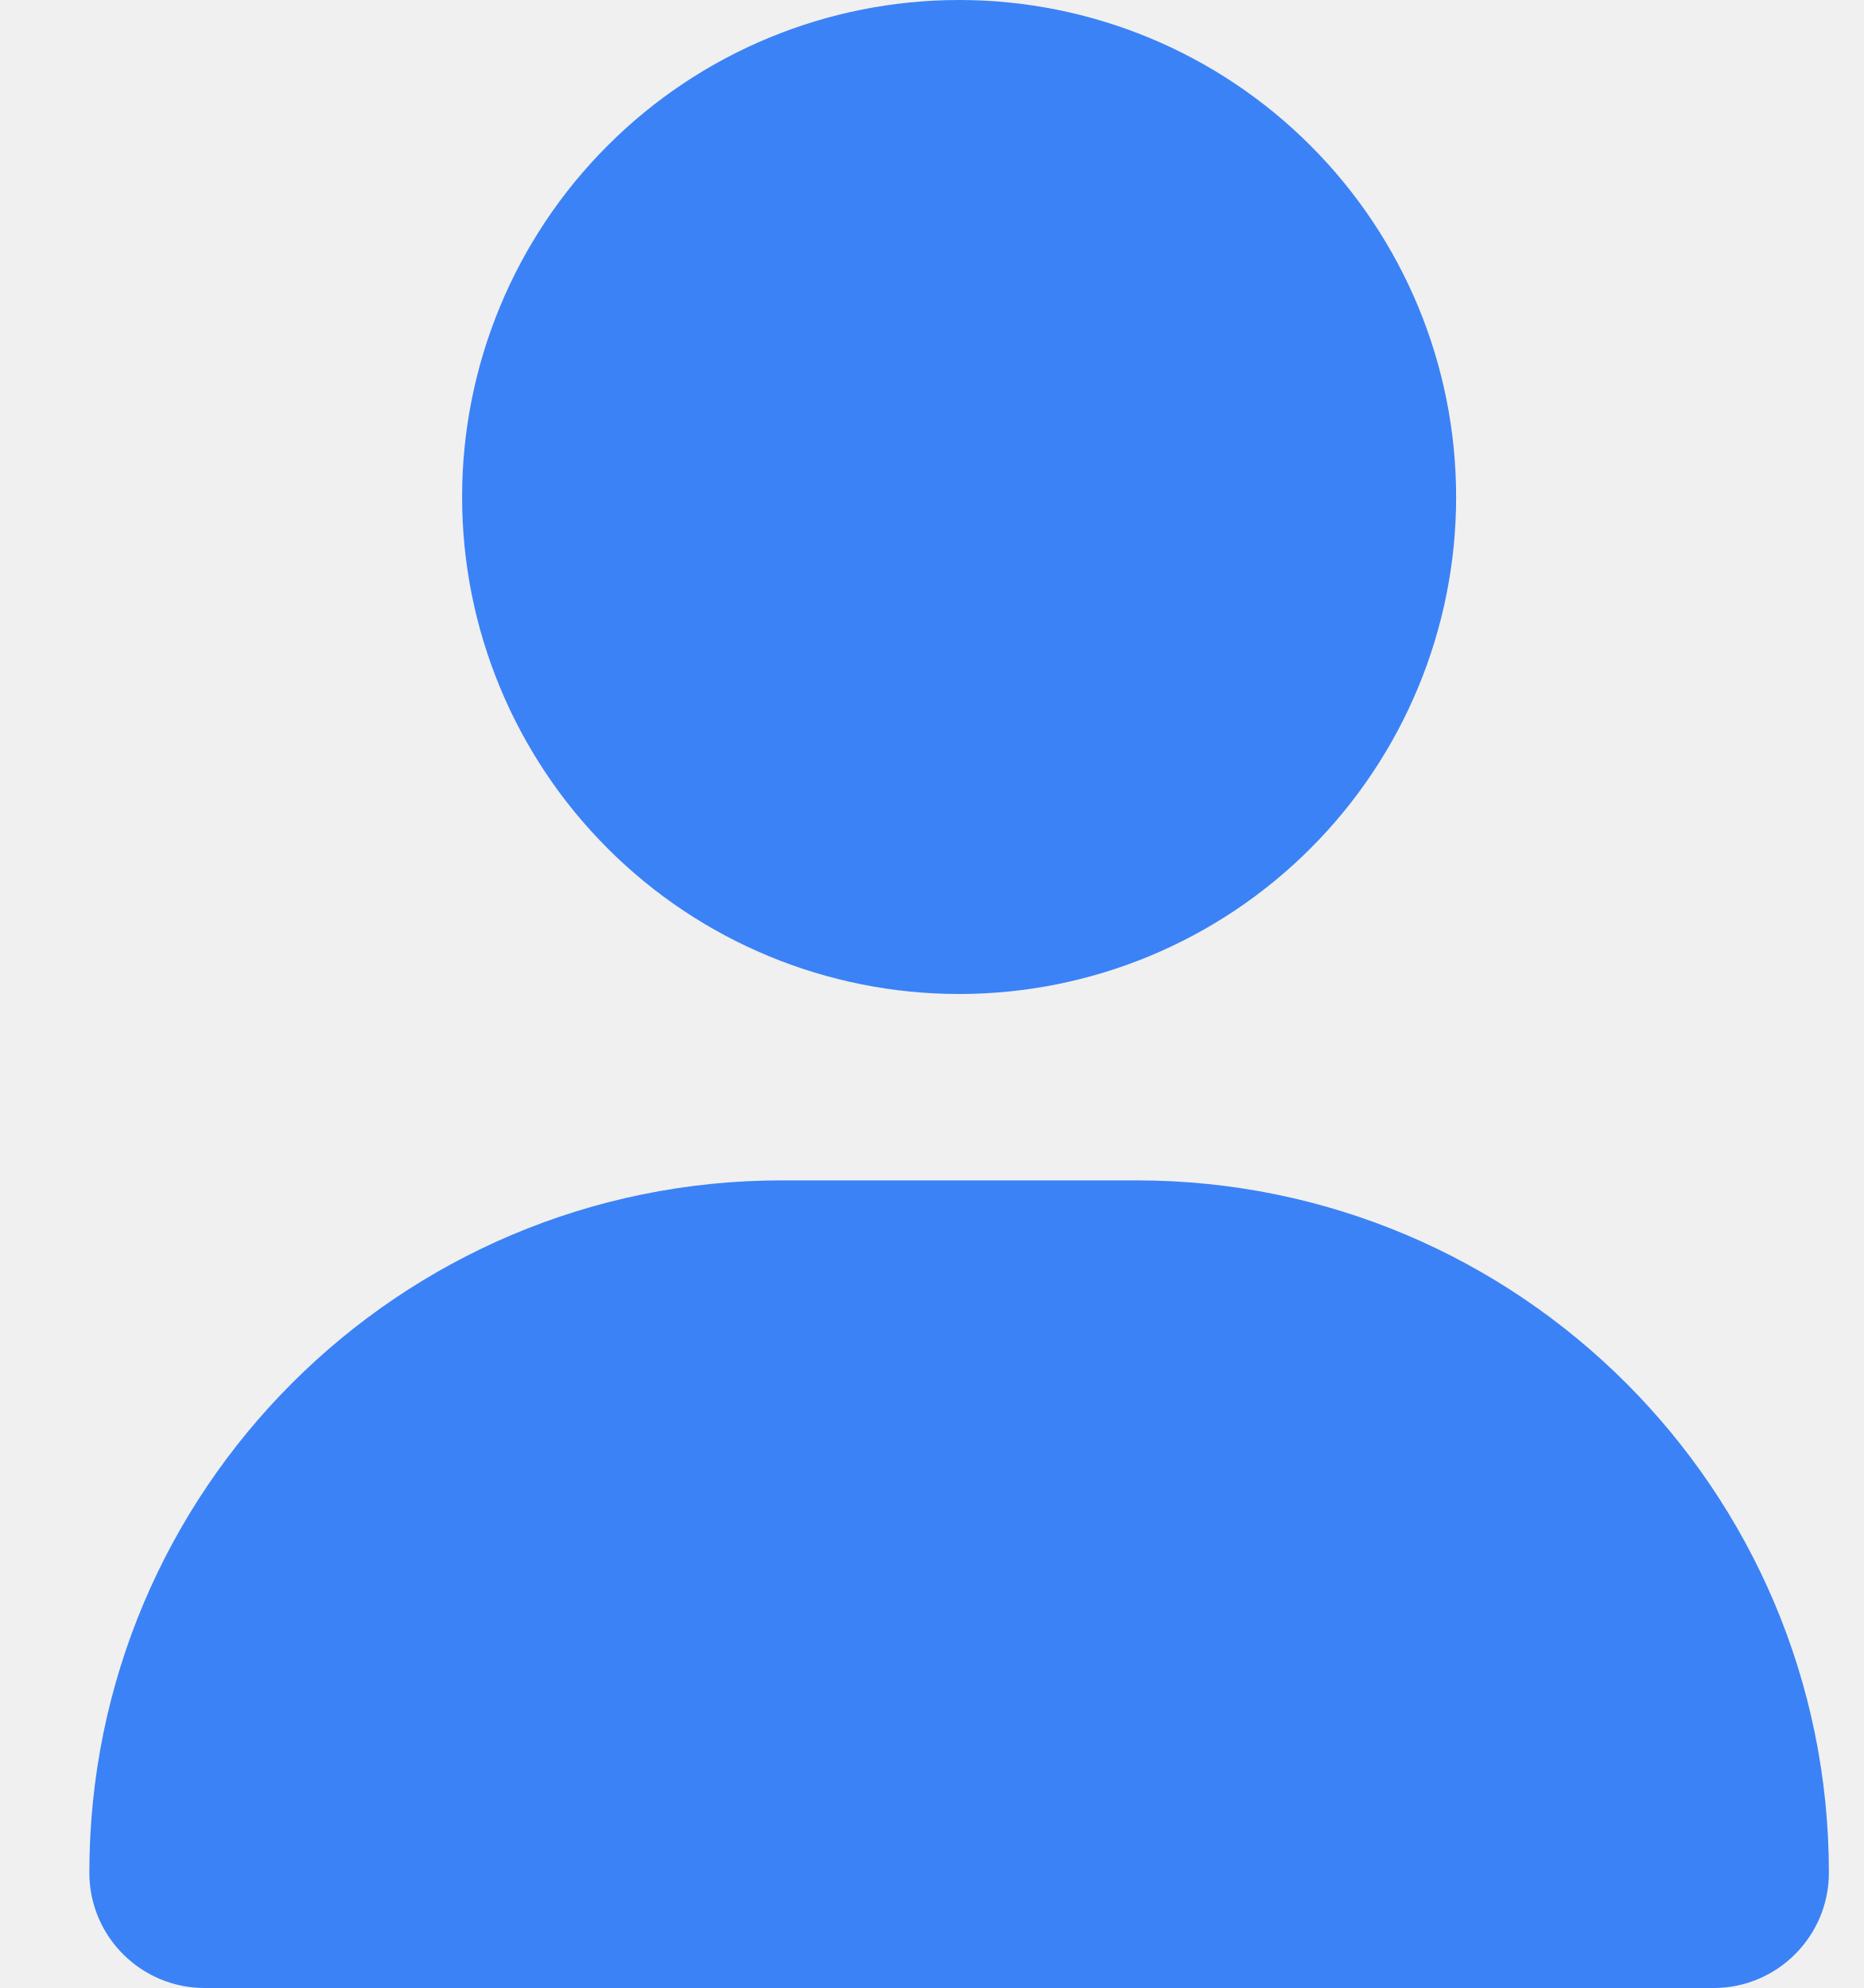
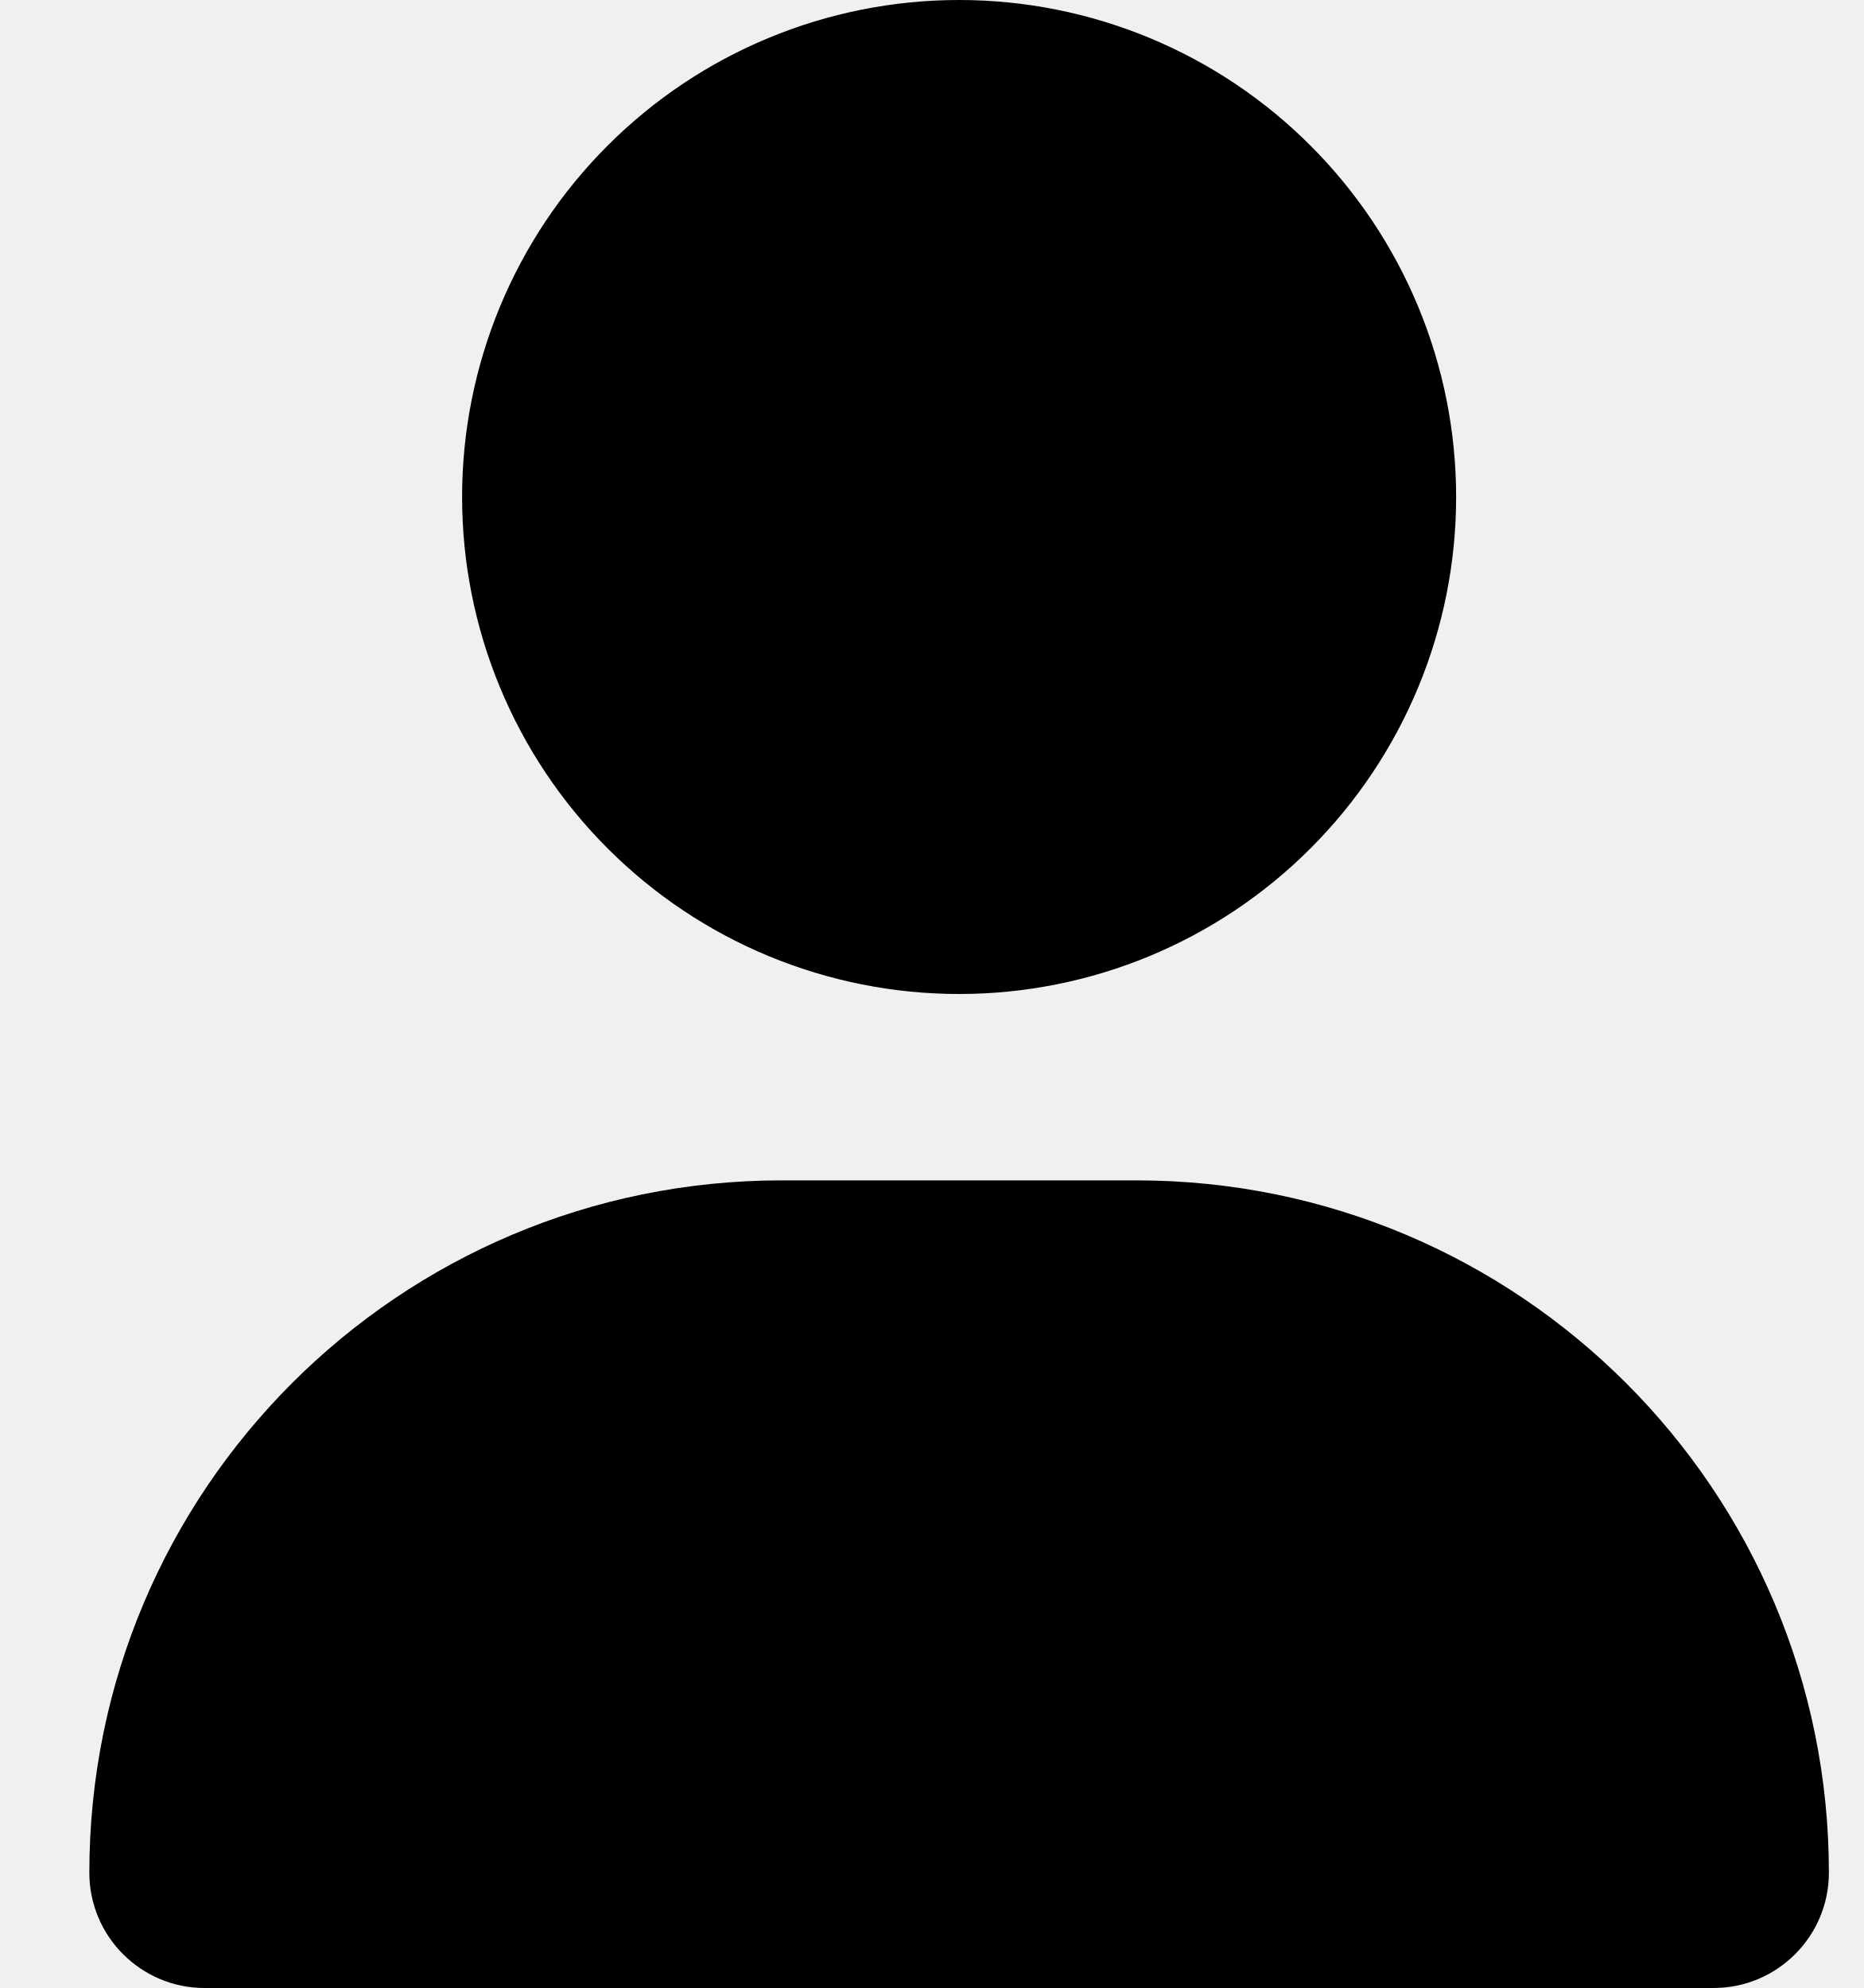
<svg xmlns="http://www.w3.org/2000/svg" width="15" height="16" viewBox="0 0 15 16" fill="none">
  <g clip-path="url(#clip0_56_273)">
    <g clip-path="url(#clip1_56_273)">
-       <path d="M7.719 8C8.78 8 9.797 7.579 10.547 6.828C11.297 6.078 11.719 5.061 11.719 4C11.719 2.939 11.297 1.922 10.547 1.172C9.797 0.421 8.78 0 7.719 0C6.658 0 5.64 0.421 4.89 1.172C4.14 1.922 3.719 2.939 3.719 4C3.719 5.061 4.14 6.078 4.89 6.828C5.64 7.579 6.658 8 7.719 8ZM6.291 9.5C3.212 9.5 0.719 11.994 0.719 15.072C0.719 15.584 1.134 16 1.647 16H13.791C14.303 16 14.719 15.584 14.719 15.072C14.719 11.994 12.225 9.5 9.147 9.5H6.291Z" fill="#3B82F6" />
+       <path d="M7.719 8C8.78 8 9.797 7.579 10.547 6.828C11.297 6.078 11.719 5.061 11.719 4C11.719 2.939 11.297 1.922 10.547 1.172C9.797 0.421 8.78 0 7.719 0C6.658 0 5.64 0.421 4.89 1.172C4.14 1.922 3.719 2.939 3.719 4C3.719 5.061 4.14 6.078 4.89 6.828C5.64 7.579 6.658 8 7.719 8ZM6.291 9.5C3.212 9.5 0.719 11.994 0.719 15.072C0.719 15.584 1.134 16 1.647 16H13.791C14.303 16 14.719 15.584 14.719 15.072C14.719 11.994 12.225 9.5 9.147 9.5H6.291Z" fill="currentColor" />
    </g>
  </g>
  <defs>
    <clipPath id="clip0_56_273">
      <rect width="14" height="16" fill="white" transform="translate(0.71875)" />
    </clipPath>
    <clipPath id="clip1_56_273">
      <rect width="14" height="16" fill="white" transform="translate(0.71875)" />
    </clipPath>
  </defs>
</svg>
